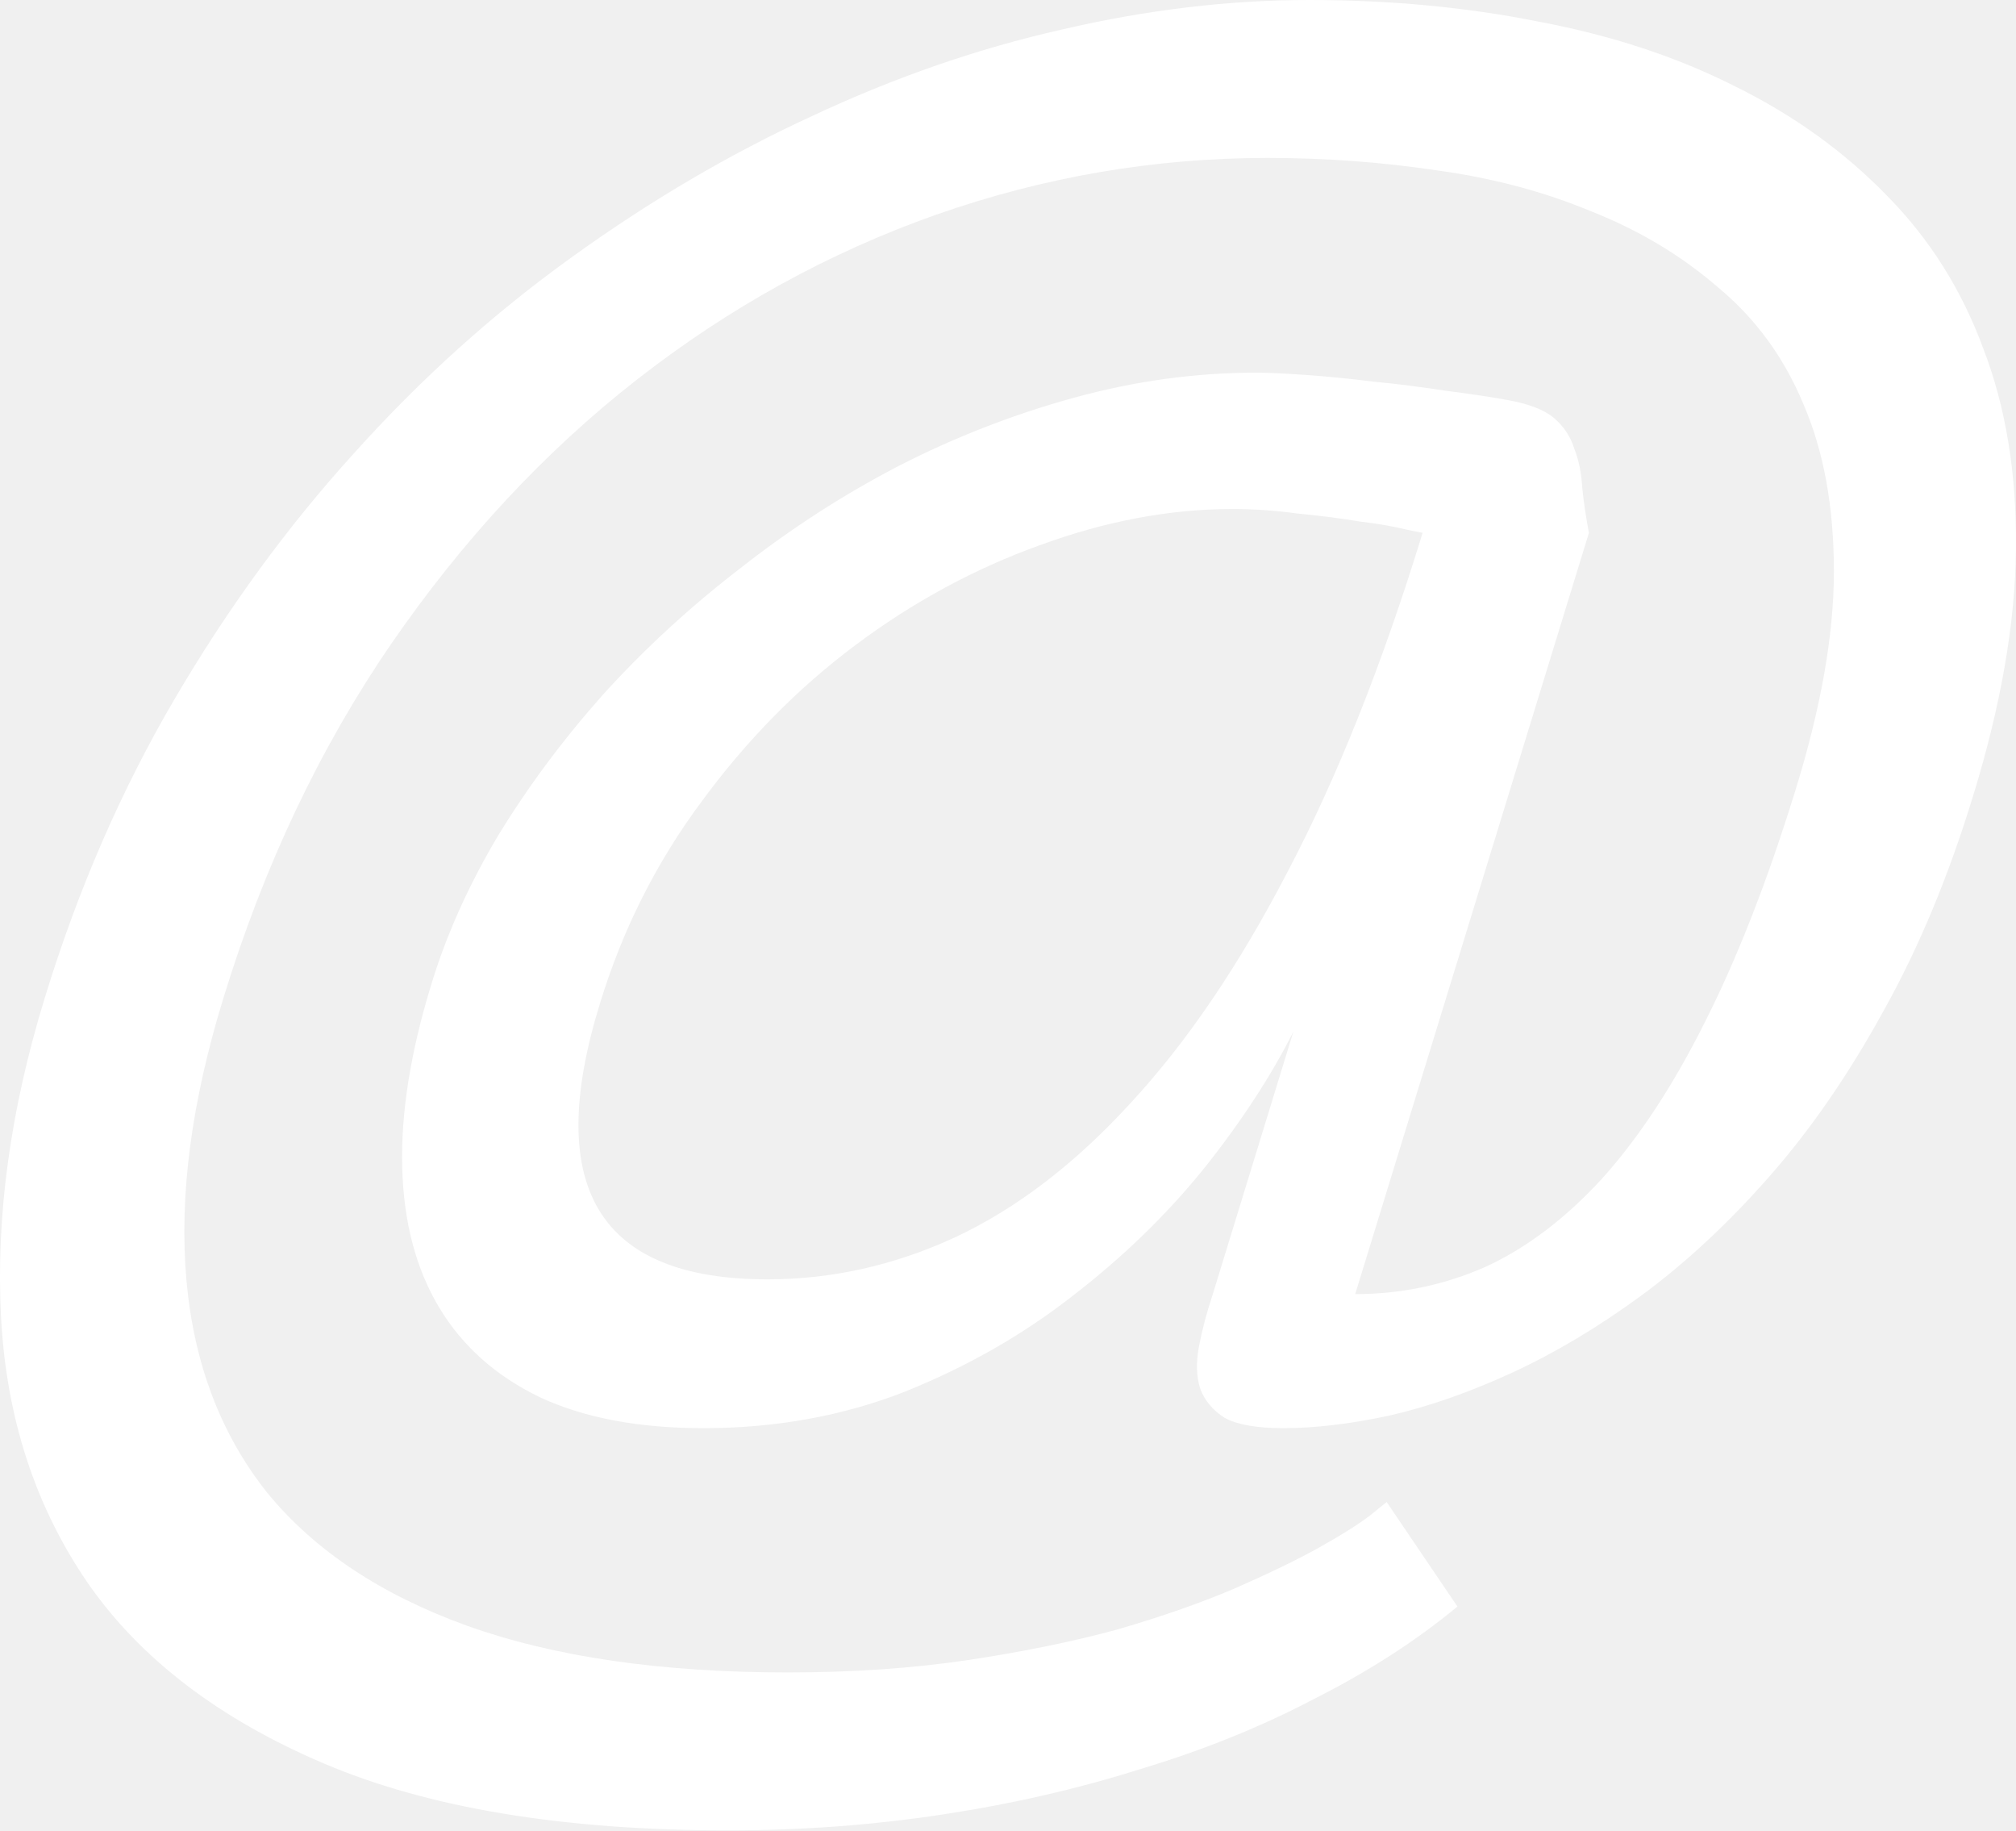
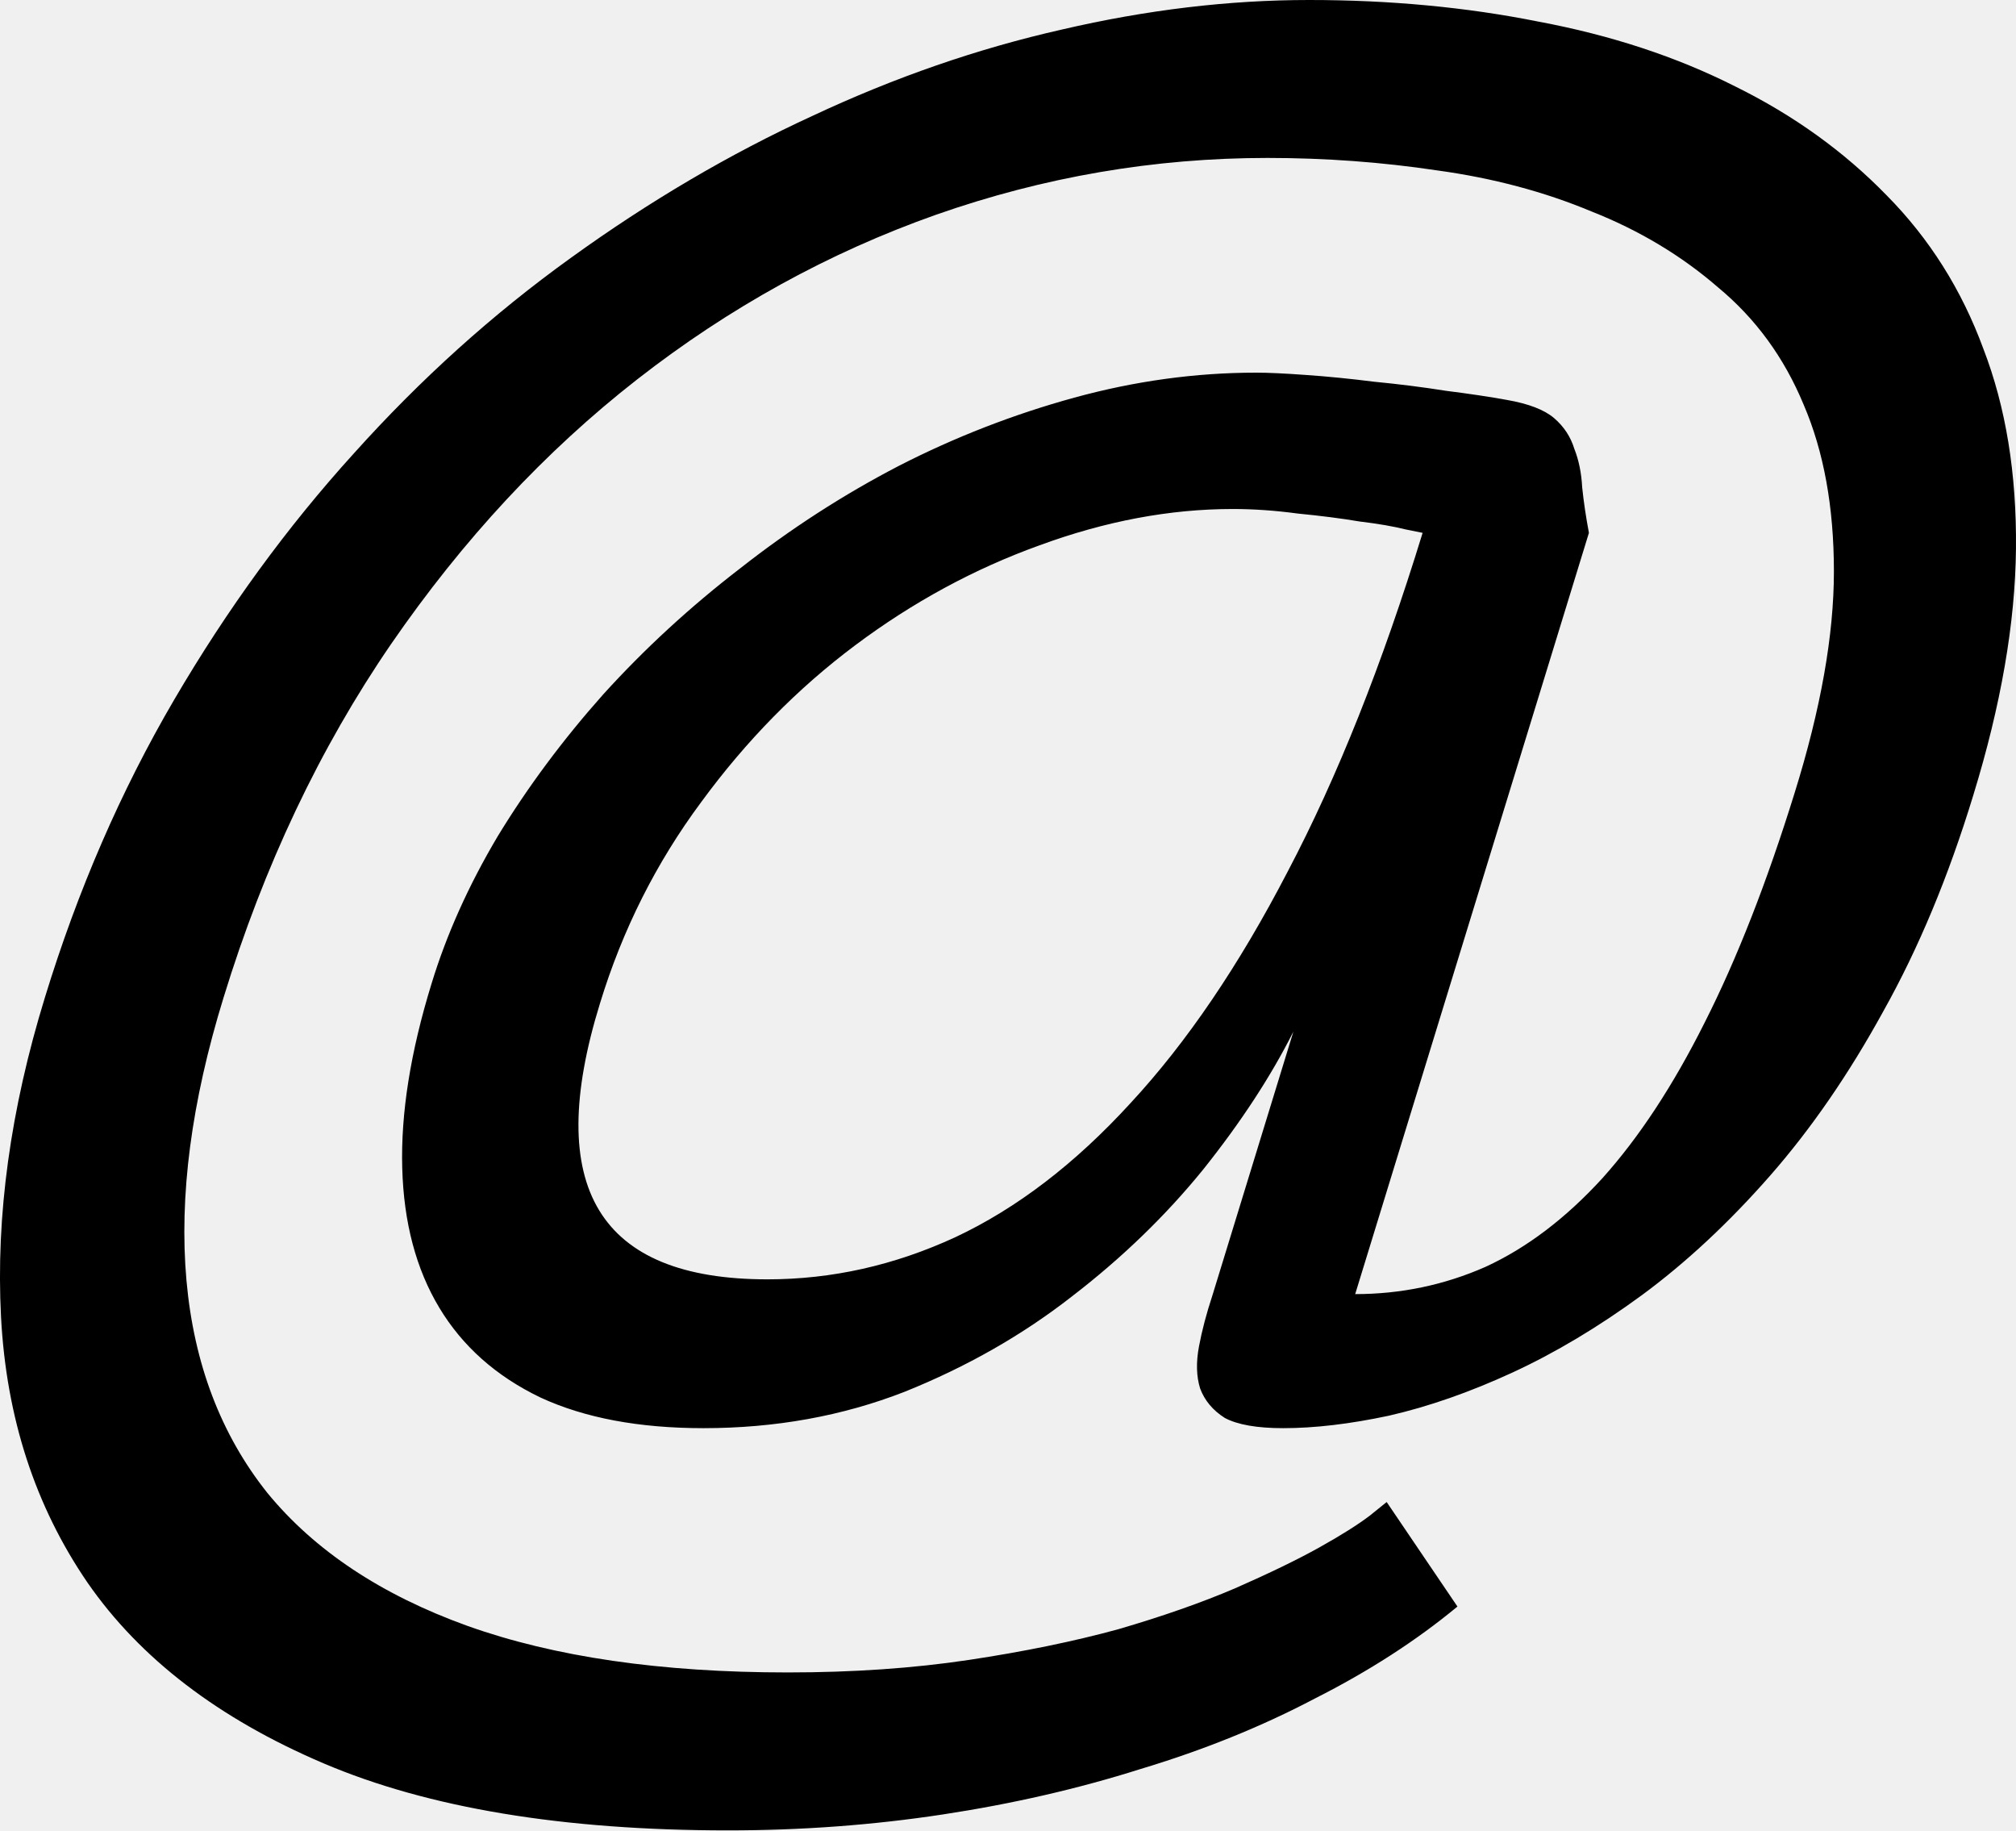
<svg xmlns="http://www.w3.org/2000/svg" width="65" height="59" viewBox="0 0 65 59" fill="none">
-   <path id="Rectangle 10" d="M39.745 16.407C37.716 16.407 35.638 16.798 33.513 17.579C31.411 18.336 29.43 19.41 27.57 20.802C25.71 22.194 24.056 23.878 22.607 25.856C21.157 27.809 20.07 29.97 19.346 32.338C17.51 38.271 19.309 41.238 24.744 41.238C26.822 41.238 28.838 40.786 30.795 39.883C32.776 38.955 34.66 37.514 36.447 35.561C38.259 33.608 39.95 31.117 41.52 28.09C43.114 25.062 44.564 21.425 45.868 17.176L45.324 17.066C44.938 16.969 44.443 16.883 43.839 16.81C43.259 16.712 42.595 16.627 41.846 16.554C41.121 16.456 40.421 16.407 39.745 16.407ZM23.476 59C18.162 59 13.814 58.28 10.432 56.839C7.051 55.399 4.514 53.458 2.823 51.016C1.133 48.55 0.203 45.694 0.033 42.446C-0.136 39.199 0.335 35.769 1.447 32.155C2.509 28.688 3.898 25.49 5.613 22.56C7.328 19.63 9.261 16.981 11.411 14.613C13.56 12.22 15.891 10.12 18.404 8.313C20.94 6.482 23.537 4.956 26.194 3.736C28.851 2.49 31.532 1.563 34.237 0.952C36.967 0.317 39.624 0 42.208 0C44.817 0 47.281 0.232 49.6 0.696C51.943 1.135 54.056 1.831 55.941 2.783C57.825 3.711 59.455 4.883 60.832 6.299C62.209 7.691 63.248 9.339 63.948 11.243C64.673 13.123 65.023 15.272 64.999 17.689C64.975 20.082 64.516 22.731 63.622 25.636C62.825 28.249 61.859 30.568 60.723 32.595C59.612 34.621 58.392 36.391 57.064 37.905C55.735 39.419 54.358 40.701 52.933 41.751C51.532 42.776 50.143 43.606 48.767 44.241C47.39 44.876 46.061 45.34 44.781 45.633C43.525 45.901 42.39 46.035 41.375 46.035C40.53 46.035 39.902 45.925 39.491 45.706C39.105 45.462 38.839 45.144 38.694 44.754C38.573 44.363 38.561 43.911 38.658 43.398C38.754 42.886 38.899 42.336 39.092 41.751L41.701 33.254C40.977 34.694 40.01 36.172 38.803 37.685C37.595 39.175 36.182 40.542 34.563 41.787C32.969 43.032 31.169 44.058 29.165 44.863C27.16 45.645 24.998 46.035 22.679 46.035C20.602 46.035 18.85 45.706 17.425 45.047C16 44.363 14.913 43.398 14.164 42.153C13.415 40.908 13.017 39.407 12.969 37.649C12.92 35.891 13.234 33.913 13.911 31.716C14.394 30.129 15.106 28.542 16.048 26.955C17.015 25.368 18.15 23.842 19.454 22.377C20.783 20.912 22.256 19.557 23.875 18.312C25.493 17.042 27.196 15.943 28.983 15.015C30.795 14.088 32.679 13.355 34.636 12.818C36.592 12.281 38.549 12.012 40.505 12.012C40.892 12.012 41.423 12.037 42.1 12.086C42.8 12.134 43.537 12.208 44.31 12.305C45.083 12.379 45.856 12.476 46.629 12.598C47.402 12.696 48.054 12.794 48.585 12.891C49.286 13.013 49.793 13.209 50.107 13.477C50.421 13.746 50.639 14.075 50.759 14.466C50.904 14.832 50.989 15.248 51.013 15.711C51.061 16.175 51.134 16.664 51.23 17.176L43.694 41.714C45.167 41.714 46.568 41.421 47.897 40.835C49.225 40.224 50.482 39.272 51.665 37.978C52.849 36.66 53.948 34.987 54.962 32.961C56.001 30.91 56.967 28.444 57.861 25.563C58.706 22.853 59.129 20.472 59.129 18.422C59.129 16.346 58.803 14.552 58.151 13.038C57.523 11.524 56.605 10.267 55.397 9.266C54.214 8.24 52.849 7.422 51.303 6.812C49.781 6.177 48.126 5.738 46.339 5.493C44.551 5.225 42.728 5.091 40.868 5.091C37.22 5.091 33.657 5.701 30.179 6.922C26.725 8.143 23.512 9.913 20.541 12.232C17.57 14.552 14.925 17.396 12.606 20.765C10.312 24.11 8.512 27.907 7.208 32.155C6.169 35.525 5.77 38.564 6.012 41.274C6.253 43.96 7.123 46.243 8.621 48.123C10.142 49.978 12.292 51.407 15.07 52.408C17.872 53.409 21.314 53.909 25.396 53.909C27.498 53.909 29.442 53.775 31.23 53.507C33.017 53.238 34.624 52.908 36.049 52.518C37.474 52.103 38.73 51.663 39.817 51.199C40.928 50.711 41.834 50.272 42.535 49.881C43.235 49.49 43.779 49.148 44.165 48.855L44.709 48.416L46.991 51.785C45.663 52.884 44.129 53.873 42.39 54.752C40.675 55.655 38.803 56.412 36.773 57.022C34.769 57.657 32.643 58.145 30.396 58.487C28.15 58.829 25.843 59 23.476 59Z" fill="white" />
+   <path d="M39.745 16.407C37.716 16.407 35.638 16.798 33.513 17.579C31.411 18.336 29.43 19.41 27.57 20.802C25.71 22.194 24.056 23.878 22.607 25.856C21.157 27.809 20.07 29.97 19.346 32.338C17.51 38.271 19.309 41.238 24.744 41.238C26.822 41.238 28.838 40.786 30.795 39.883C32.776 38.955 34.66 37.514 36.447 35.561C38.259 33.608 39.95 31.117 41.52 28.09C43.114 25.062 44.564 21.425 45.868 17.176L45.324 17.066C44.938 16.969 44.443 16.883 43.839 16.81C43.259 16.712 42.595 16.627 41.846 16.554C41.121 16.456 40.421 16.407 39.745 16.407ZM23.476 59C18.162 59 13.814 58.28 10.432 56.839C7.051 55.399 4.514 53.458 2.823 51.016C1.133 48.55 0.203 45.694 0.033 42.446C-0.136 39.199 0.335 35.769 1.447 32.155C2.509 28.688 3.898 25.49 5.613 22.56C7.328 19.63 9.261 16.981 11.411 14.613C13.56 12.22 15.891 10.12 18.404 8.313C20.94 6.482 23.537 4.956 26.194 3.736C28.851 2.49 31.532 1.563 34.237 0.952C36.967 0.317 39.624 0 42.208 0C44.817 0 47.281 0.232 49.6 0.696C51.943 1.135 54.056 1.831 55.941 2.783C57.825 3.711 59.455 4.883 60.832 6.299C62.209 7.691 63.248 9.339 63.948 11.243C64.673 13.123 65.023 15.272 64.999 17.689C64.975 20.082 64.516 22.731 63.622 25.636C62.825 28.249 61.859 30.568 60.723 32.595C59.612 34.621 58.392 36.391 57.064 37.905C55.735 39.419 54.358 40.701 52.933 41.751C51.532 42.776 50.143 43.606 48.767 44.241C47.39 44.876 46.061 45.34 44.781 45.633C43.525 45.901 42.39 46.035 41.375 46.035C40.53 46.035 39.902 45.925 39.491 45.706C39.105 45.462 38.839 45.144 38.694 44.754C38.573 44.363 38.561 43.911 38.658 43.398C38.754 42.886 38.899 42.336 39.092 41.751L41.701 33.254C40.977 34.694 40.01 36.172 38.803 37.685C37.595 39.175 36.182 40.542 34.563 41.787C32.969 43.032 31.169 44.058 29.165 44.863C27.16 45.645 24.998 46.035 22.679 46.035C20.602 46.035 18.85 45.706 17.425 45.047C16 44.363 14.913 43.398 14.164 42.153C13.415 40.908 13.017 39.407 12.969 37.649C12.92 35.891 13.234 33.913 13.911 31.716C14.394 30.129 15.106 28.542 16.048 26.955C17.015 25.368 18.15 23.842 19.454 22.377C20.783 20.912 22.256 19.557 23.875 18.312C25.493 17.042 27.196 15.943 28.983 15.015C30.795 14.088 32.679 13.355 34.636 12.818C36.592 12.281 38.549 12.012 40.505 12.012C40.892 12.012 41.423 12.037 42.1 12.086C42.8 12.134 43.537 12.208 44.31 12.305C45.083 12.379 45.856 12.476 46.629 12.598C47.402 12.696 48.054 12.794 48.585 12.891C49.286 13.013 49.793 13.209 50.107 13.477C50.421 13.746 50.639 14.075 50.759 14.466C50.904 14.832 50.989 15.248 51.013 15.711C51.061 16.175 51.134 16.664 51.23 17.176L43.694 41.714C45.167 41.714 46.568 41.421 47.897 40.835C49.225 40.224 50.482 39.272 51.665 37.978C52.849 36.66 53.948 34.987 54.962 32.961C56.001 30.91 56.967 28.444 57.861 25.563C58.706 22.853 59.129 20.472 59.129 18.422C59.129 16.346 58.803 14.552 58.151 13.038C57.523 11.524 56.605 10.267 55.397 9.266C54.214 8.24 52.849 7.422 51.303 6.812C49.781 6.177 48.126 5.738 46.339 5.493C44.551 5.225 42.728 5.091 40.868 5.091C37.22 5.091 33.657 5.701 30.179 6.922C26.725 8.143 23.512 9.913 20.541 12.232C17.57 14.552 14.925 17.396 12.606 20.765C10.312 24.11 8.512 27.907 7.208 32.155C6.169 35.525 5.77 38.564 6.012 41.274C6.253 43.96 7.123 46.243 8.621 48.123C10.142 49.978 12.292 51.407 15.07 52.408C17.872 53.409 21.314 53.909 25.396 53.909C27.498 53.909 29.442 53.775 31.23 53.507C33.017 53.238 34.624 52.908 36.049 52.518C37.474 52.103 38.73 51.663 39.817 51.199C40.928 50.711 41.834 50.272 42.535 49.881C43.235 49.49 43.779 49.148 44.165 48.855L44.709 48.416L46.991 51.785C45.663 52.884 44.129 53.873 42.39 54.752C40.675 55.655 38.803 56.412 36.773 57.022C34.769 57.657 32.643 58.145 30.396 58.487C28.15 58.829 25.843 59 23.476 59Z" fill="black" />
</svg>
